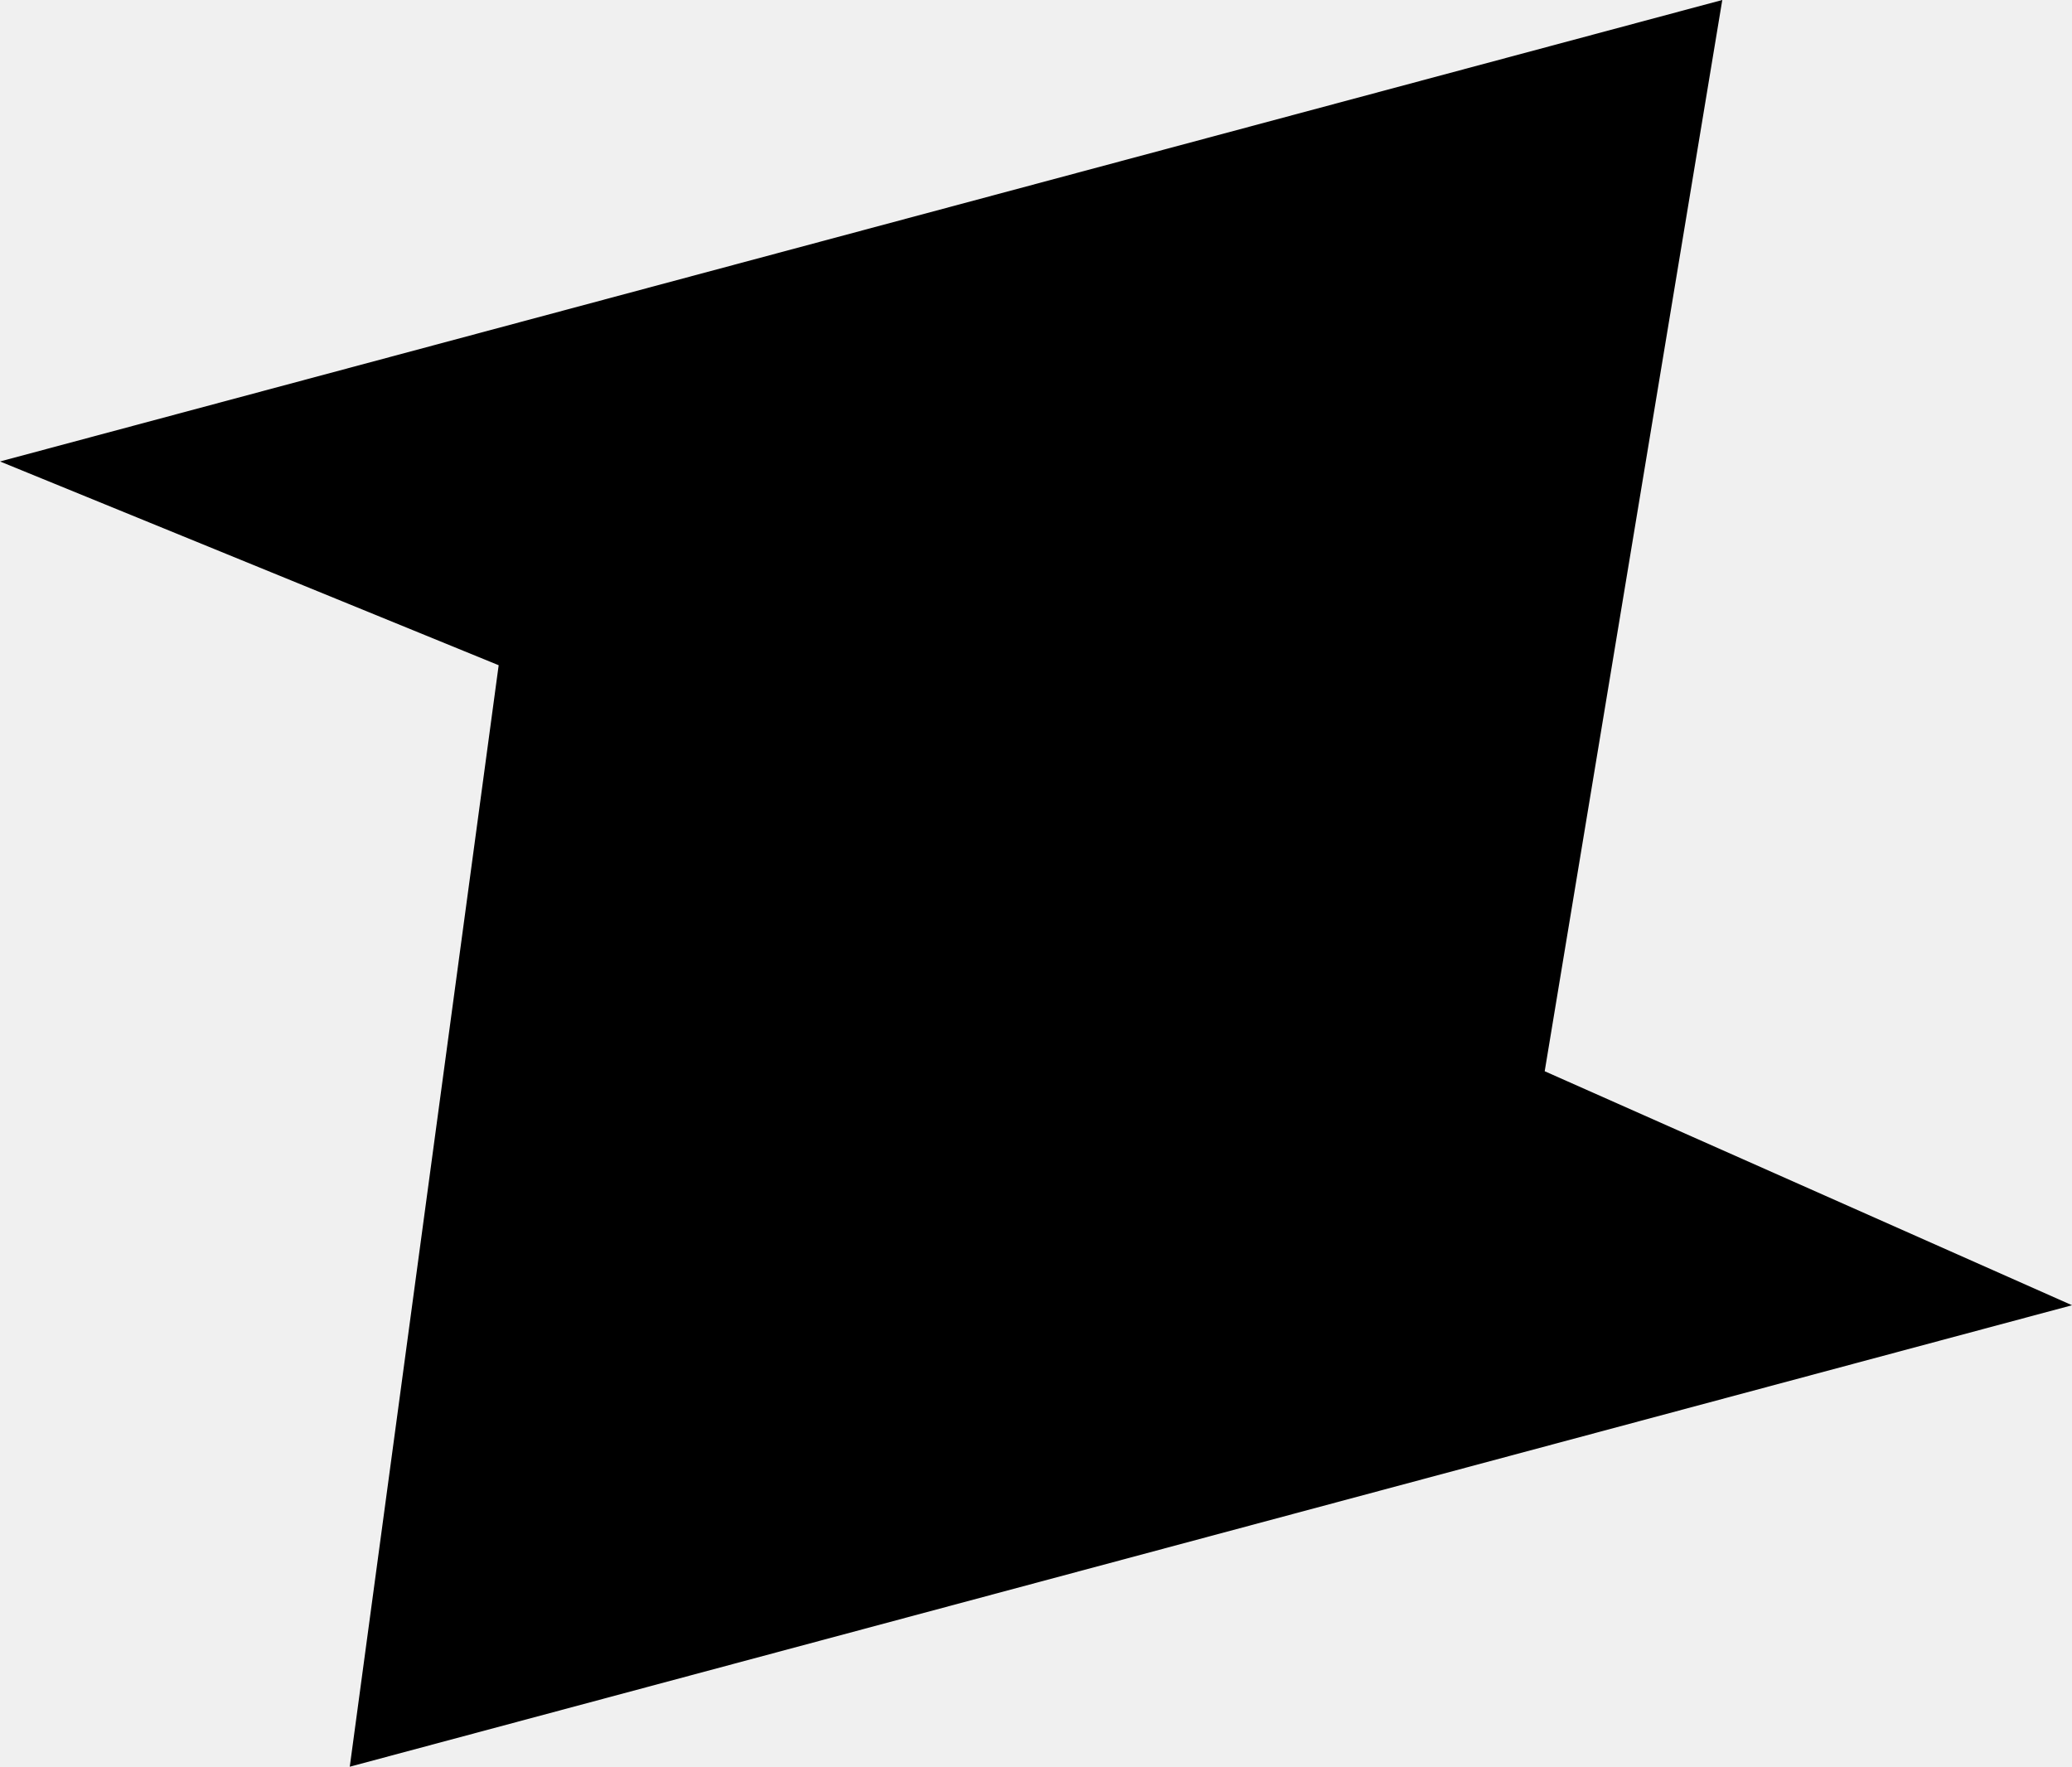
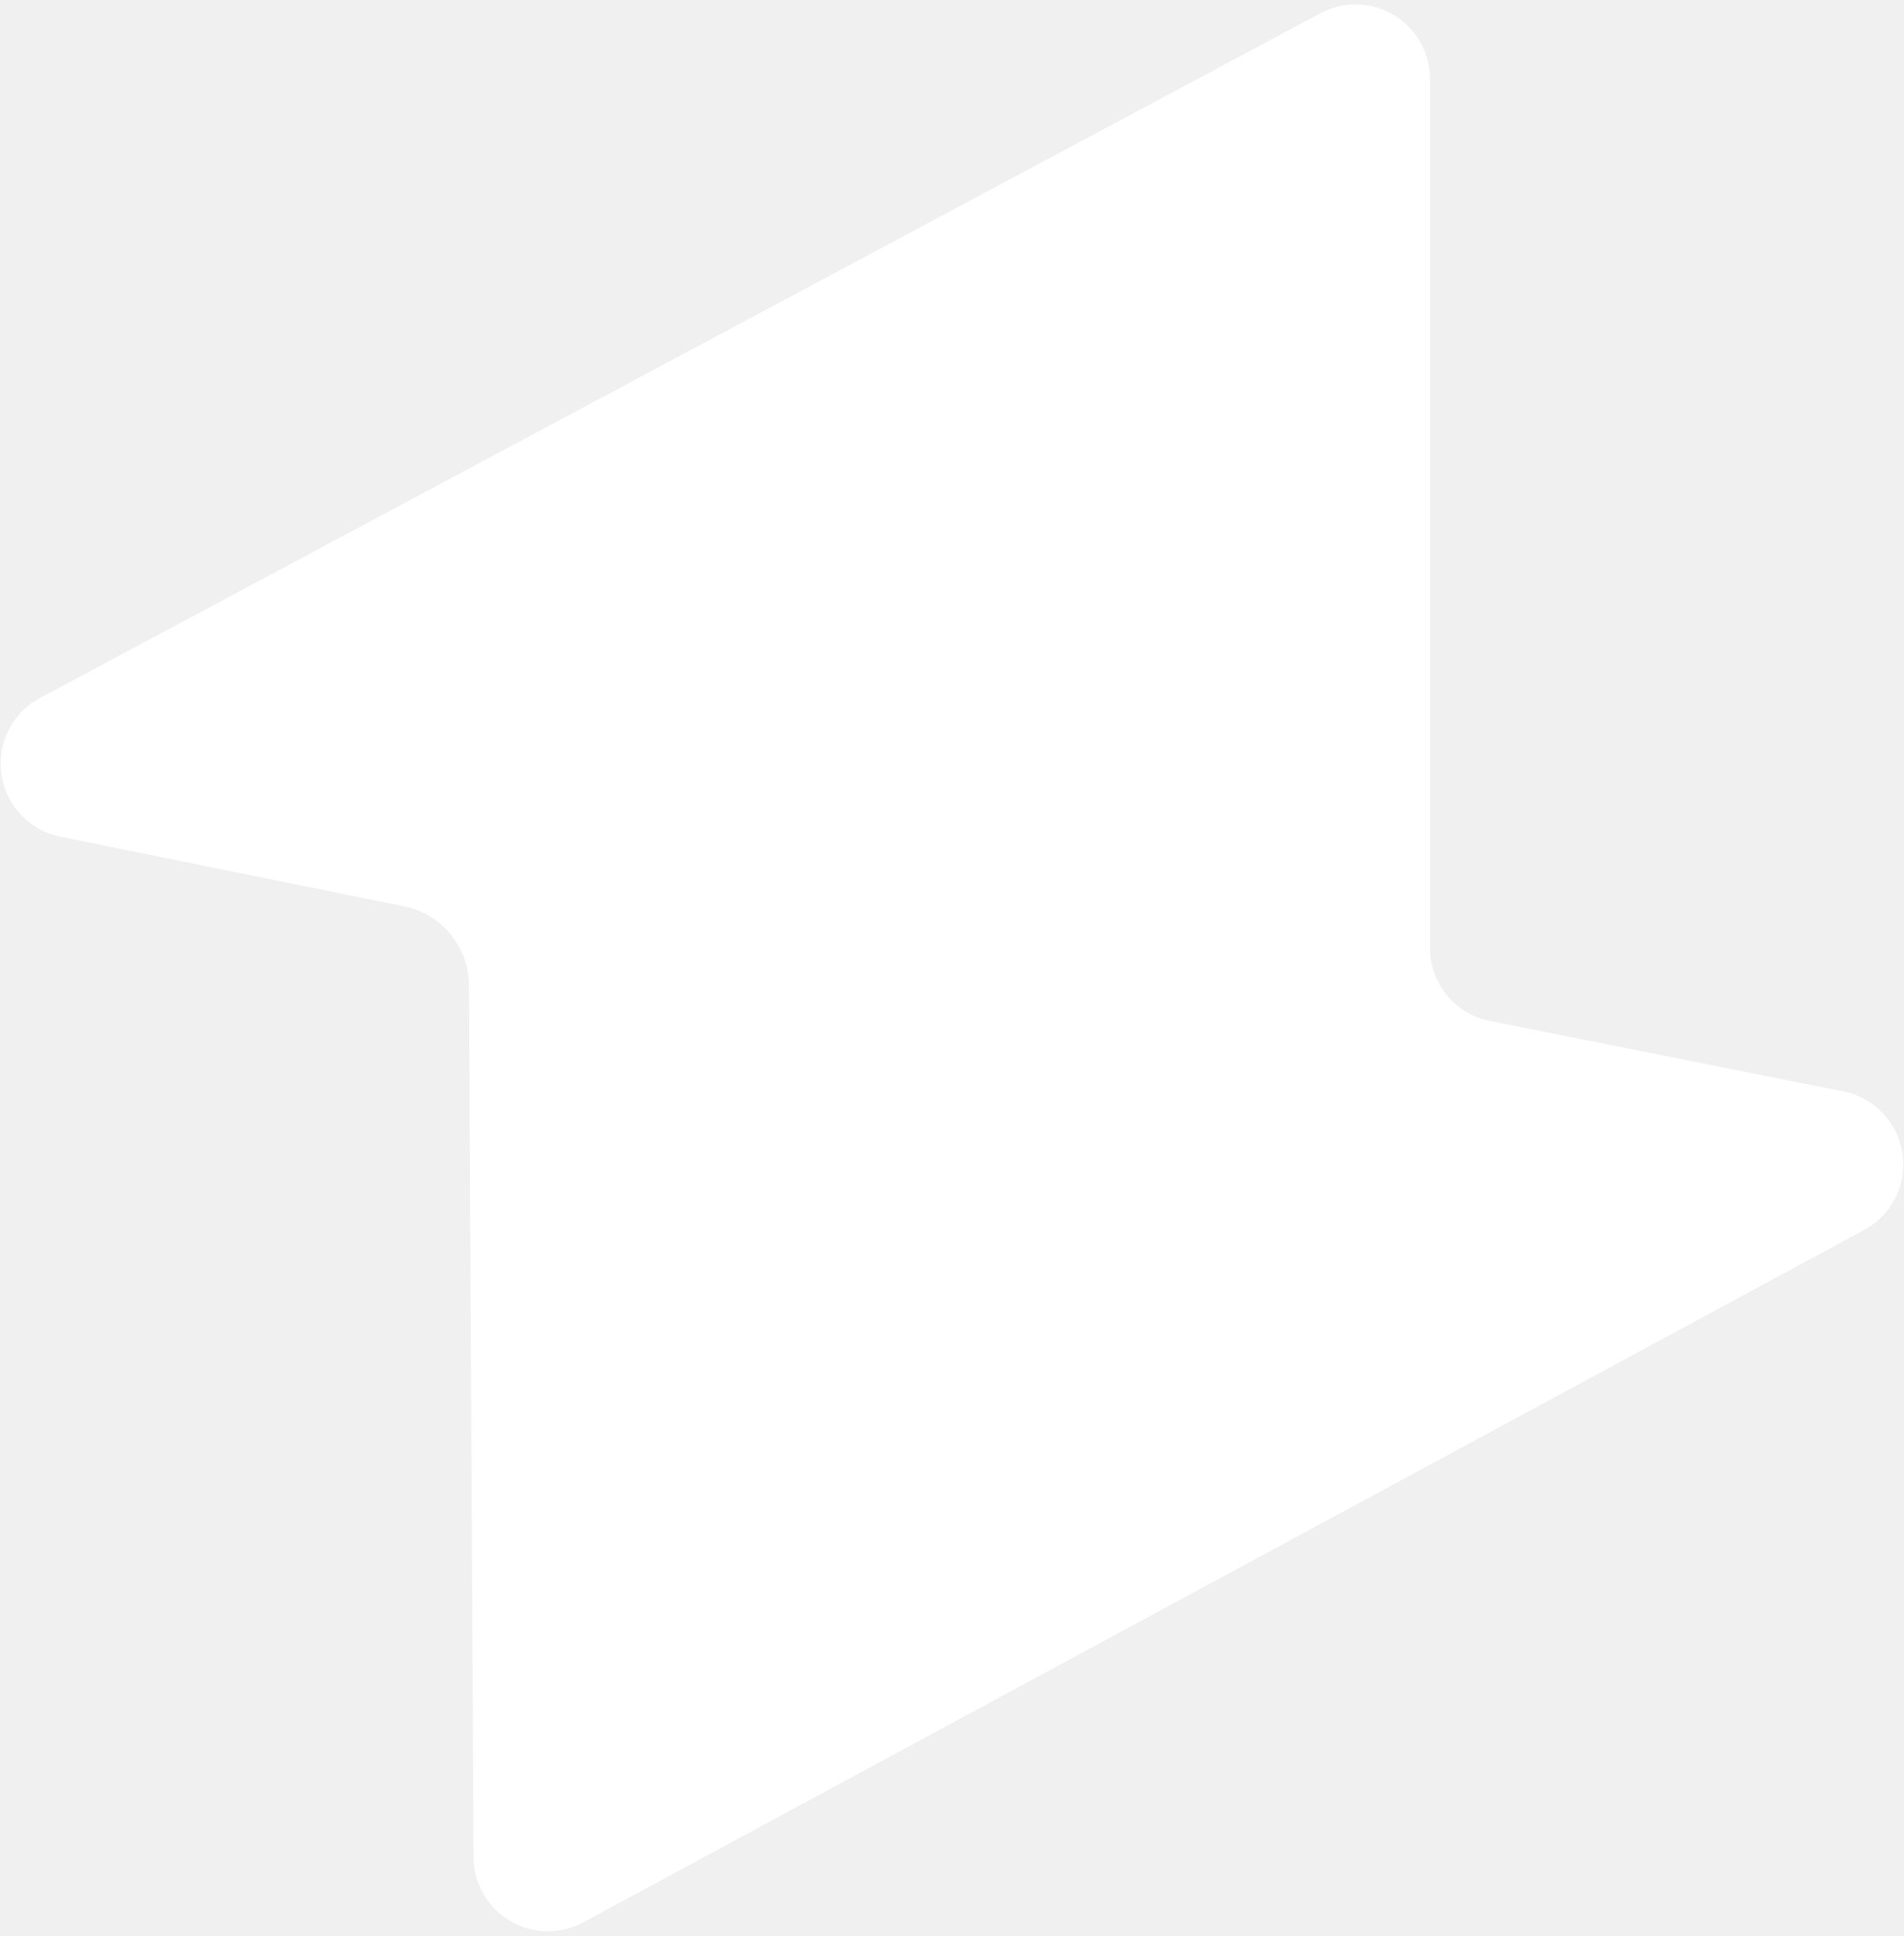
- <svg xmlns="http://www.w3.org/2000/svg" viewBox="378.916 267.34 301.385 256.981">
-   <path id="Path_3" data-name="Path 3" d="M2232.1,1782.7l62.389,47.4L2232.1,1979.253h259.351l-65.281-52.729,65.281-143.825Z" transform="translate(-2238.52 -809.782) rotate(-15)" />
+ <svg xmlns="http://www.w3.org/2000/svg" width="294px" height="299px" viewBox="0 0 294 299" version="1.1">
+   <g id="Page-1" stroke="none" stroke-width="1" fill="none" fill-rule="evenodd">
+     <path d="M72.437,152.157 L73.148,286.828 C73.181,293.179 78.357,298.3 84.708,298.267 C86.597,298.257 88.454,297.782 90.116,296.884 L287.946,189.957 C293.533,186.937 295.615,179.96 292.595,174.372 C290.967,171.361 288.083,169.231 284.725,168.562 L230.127,157.682 C224.748,156.611 220.875,151.889 220.875,146.404 L220.875,12.19 C220.875,5.839 215.726,0.69 209.375,0.69 C207.483,0.69 205.62,1.157 203.952,2.049 L6.179,107.803 C0.578,110.798 -1.534,117.766 1.461,123.367 C3.077,126.39 5.958,128.534 9.319,129.215 L62.419,139.971 C68.223,141.147 72.405,146.235 72.437,152.157 Z" id="Path" fill="#FFFFFF" />
+   </g>
</svg>
